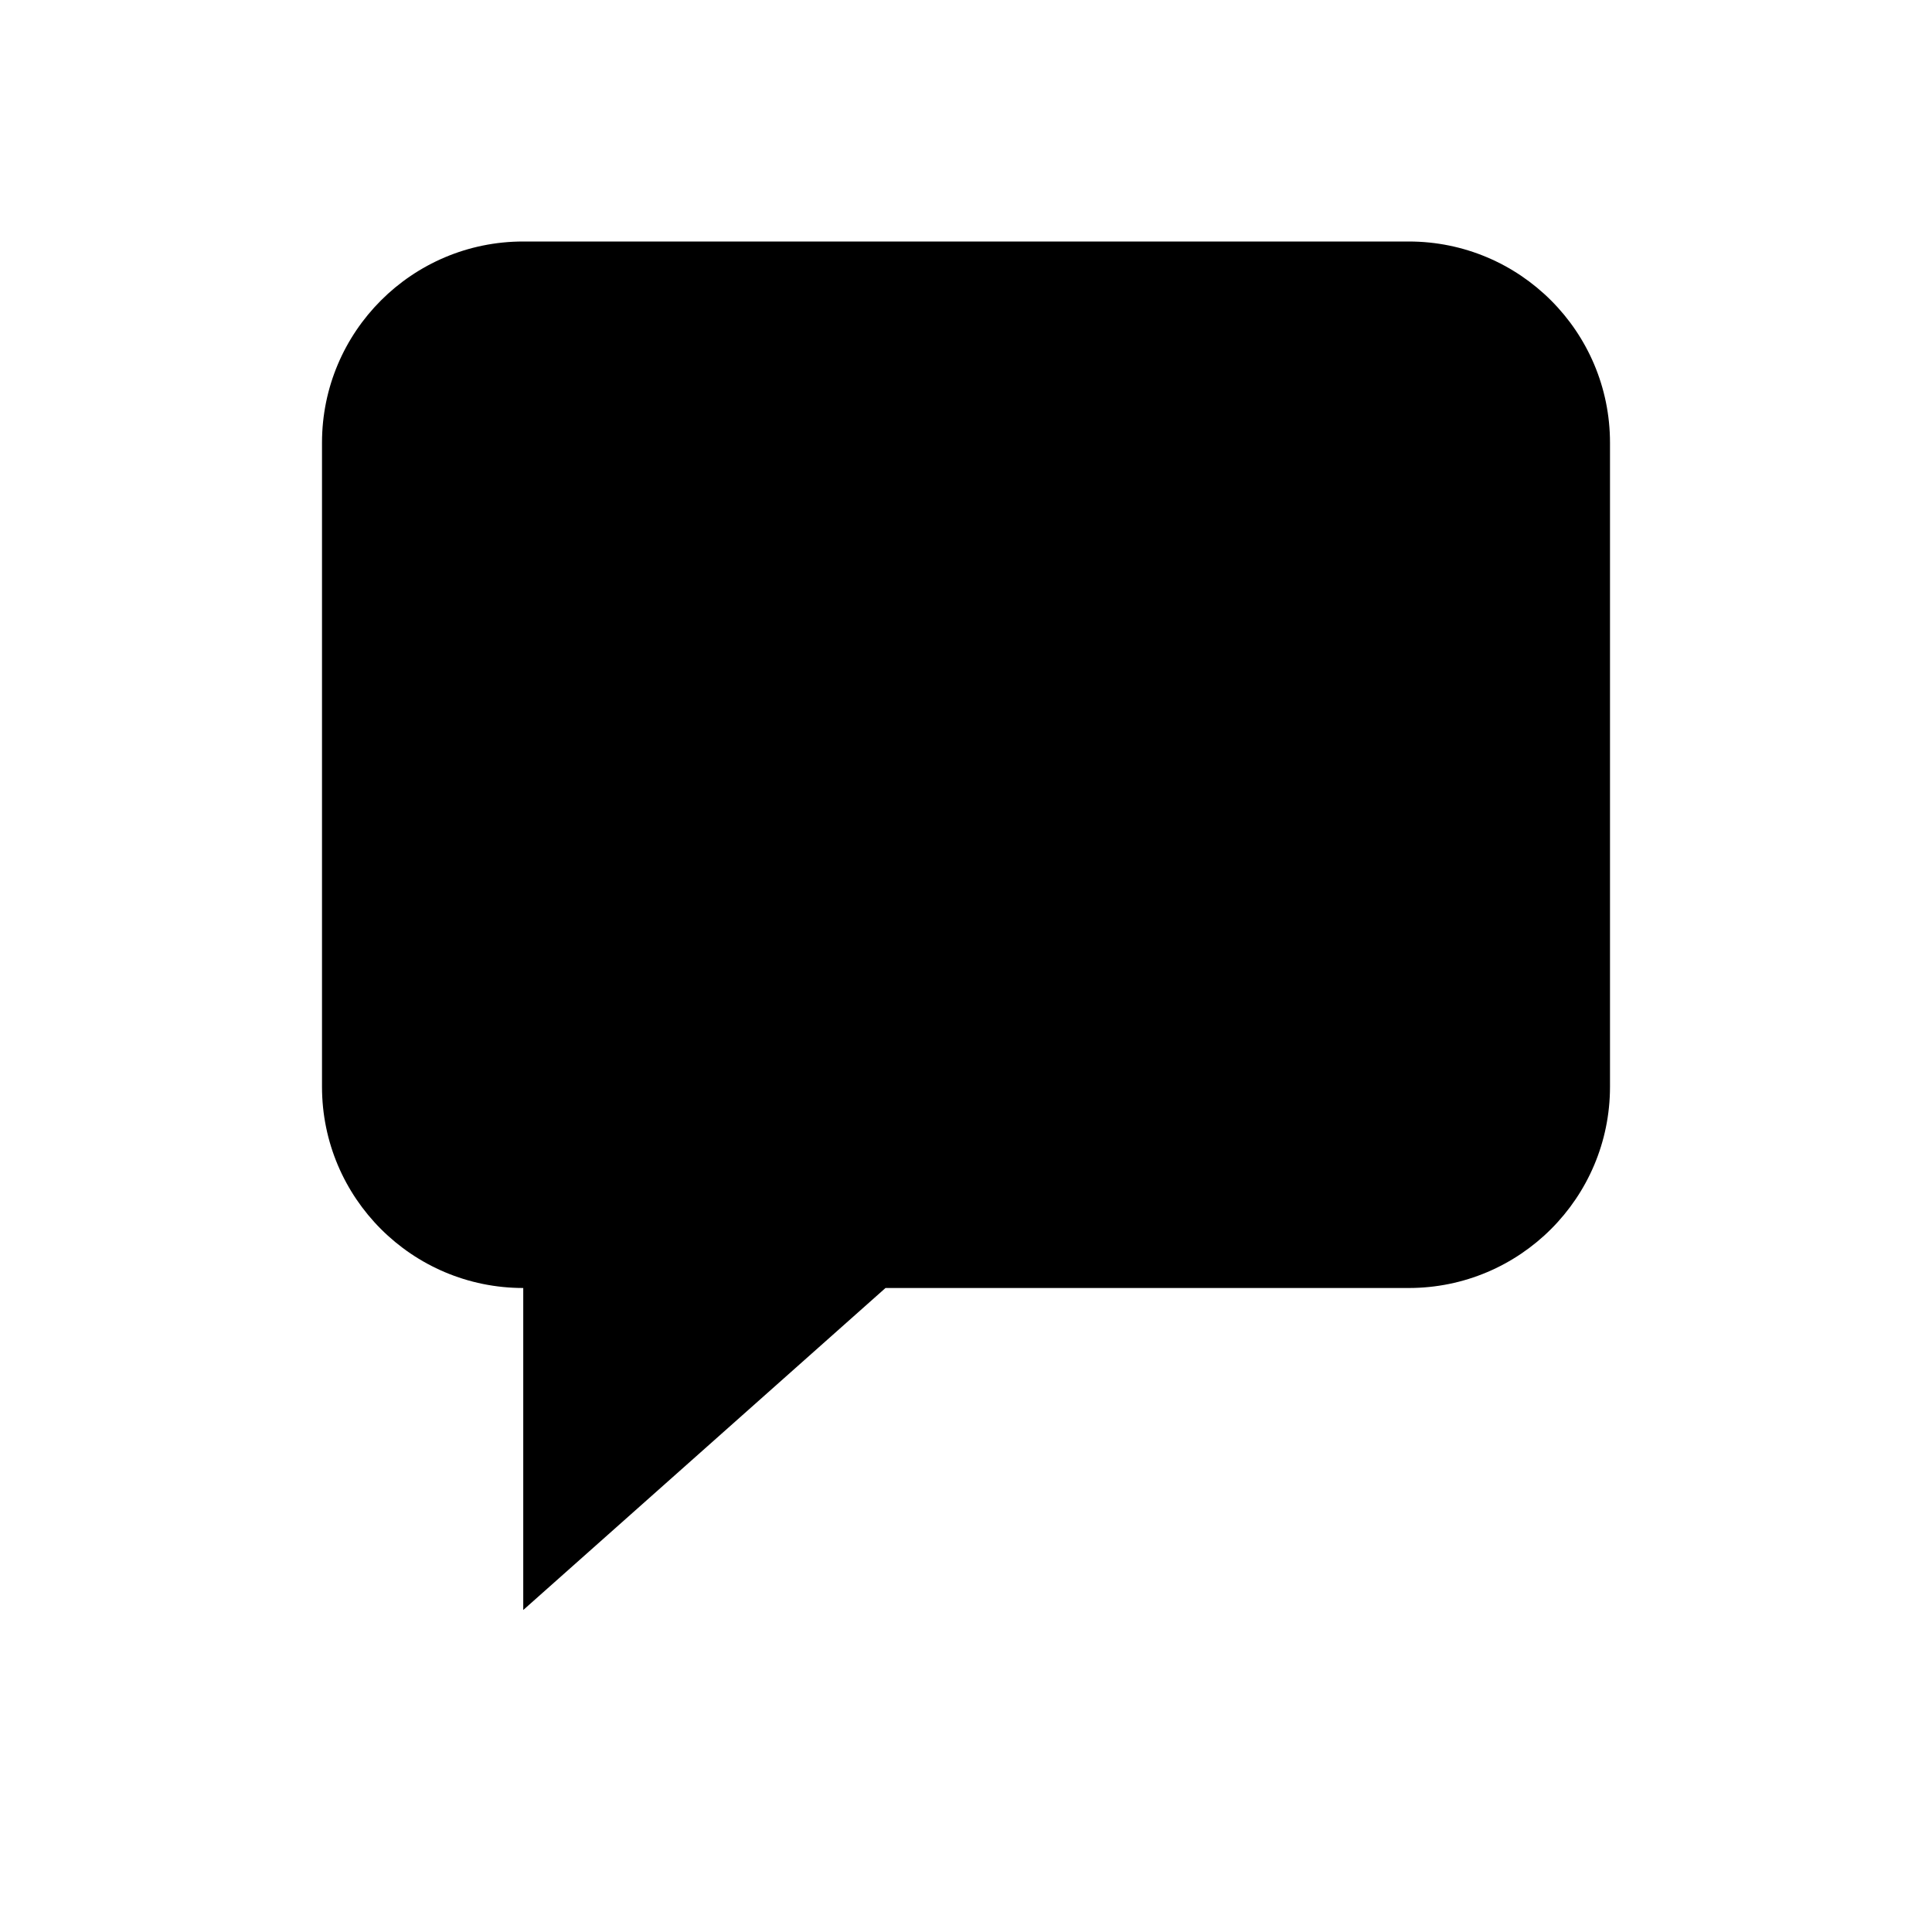
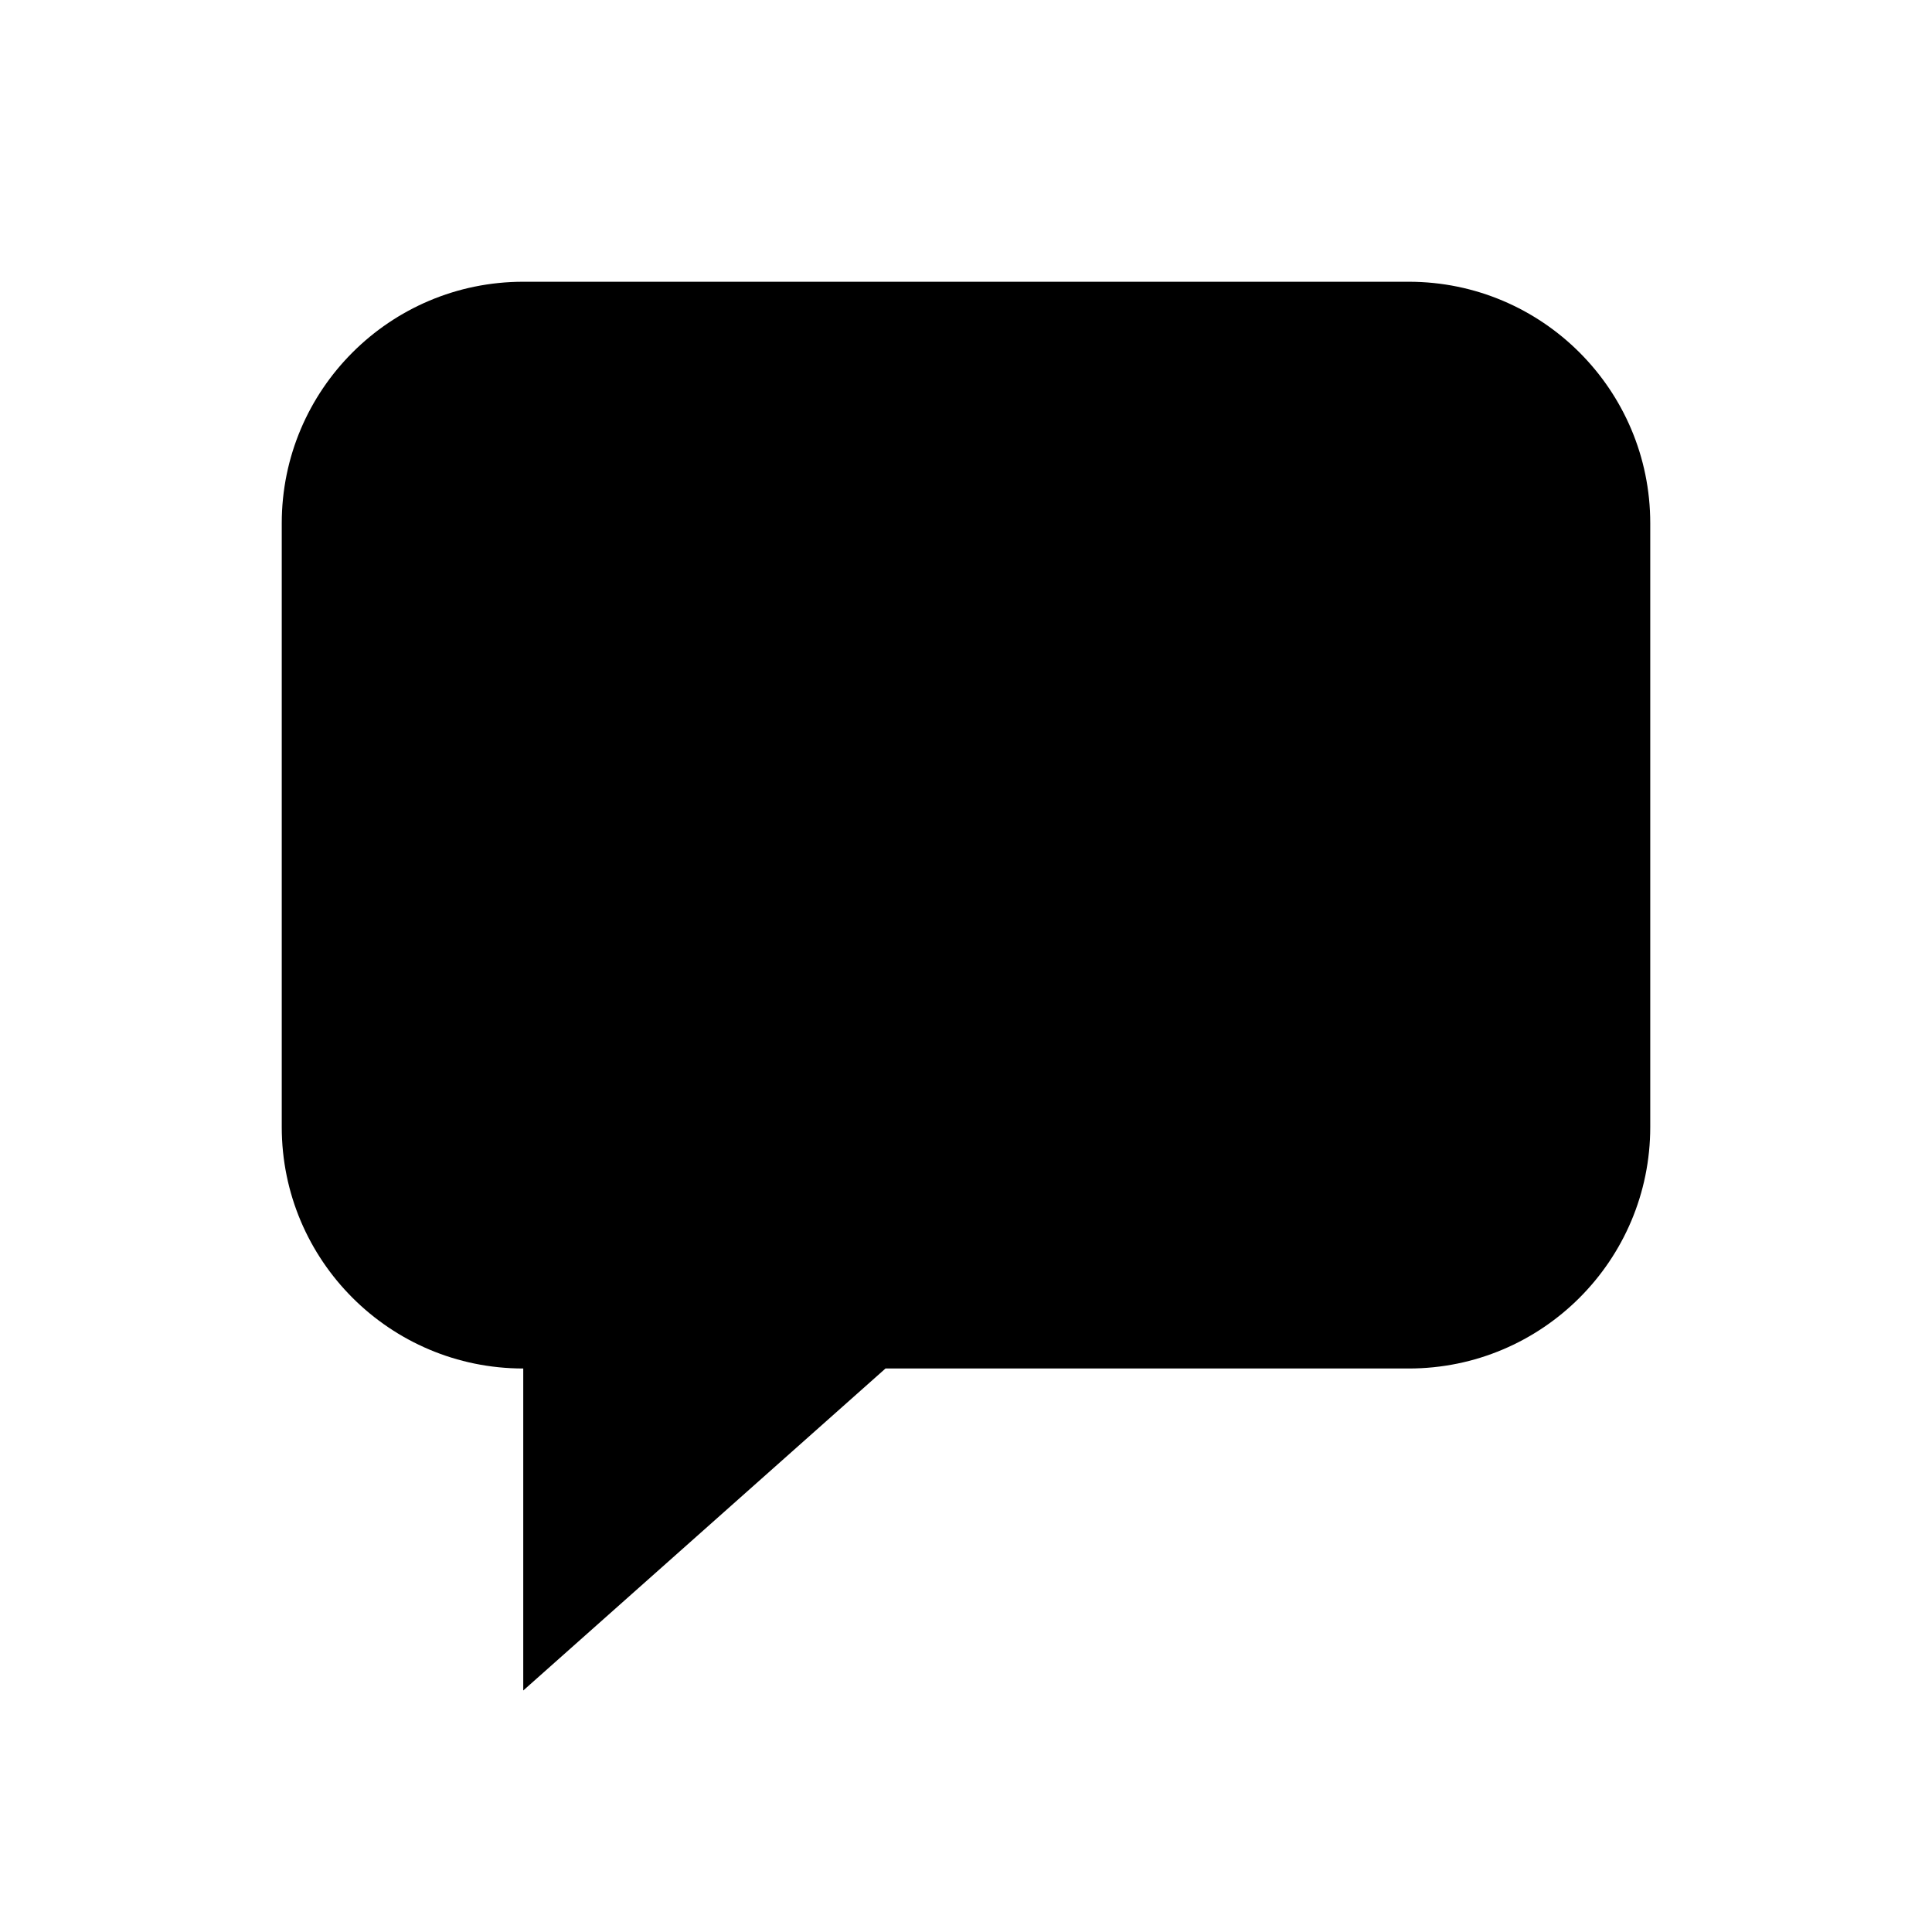
- <svg xmlns="http://www.w3.org/2000/svg" viewBox="0 0 24 24" data-gesture="nod">
-   <path d="M6.5 3h11A2.5 2.5 0 0 1 20 5.5v8a2.5 2.5 0 0 1-2.5 2.5H11l-4.5 4v-4A2.5 2.5 0 0 1 4 13.5v-8A2.5 2.5 0 0 1 6.5 3Z" class="pk-body" />
-   <circle cx="9.8" cy="8.8" r="1.15" class="pk-eye" />
-   <circle cx="14.2" cy="8.8" r="1.15" class="pk-eye pk-wink" />
-   <ellipse cx="8.2" cy="10.8" rx="1.1" ry=".6" class="pk-blush" />
-   <ellipse cx="15.8" cy="10.8" rx="1.1" ry=".6" class="pk-blush" />
-   <path d="M10.8 11.8c.7.6 1.7.6 2.4 0" class="pk-line" />
+ <svg xmlns="http://www.w3.org/2000/svg" viewBox="0 0 24 24" data-gesture="nod" data-voice="bubble">
+   <path d="M6.5 3.5h11a3 3 0 0 1 3 3V14a3 3 0 0 1-3 3H11l-4.5 4v-4a3 3 0 0 1-3-3V6.5a3 3 0 0 1 3-3Z" class="pk-body" />
+   <circle cx="9.75" cy="9.4" r="1.3" class="pk-eye" />
+   <circle cx="14.25" cy="9.4" r="1.3" class="pk-eye pk-wink" />
+   <ellipse cx="8.05" cy="11.5" rx="1.1" ry=".6" class="pk-blush" />
+   <ellipse cx="15.95" cy="11.5" rx="1.1" ry=".6" class="pk-blush" />
+   <path d="M10.3 12.4c1 .9 2.4.9 3.4 0" class="pk-line" />
</svg>
